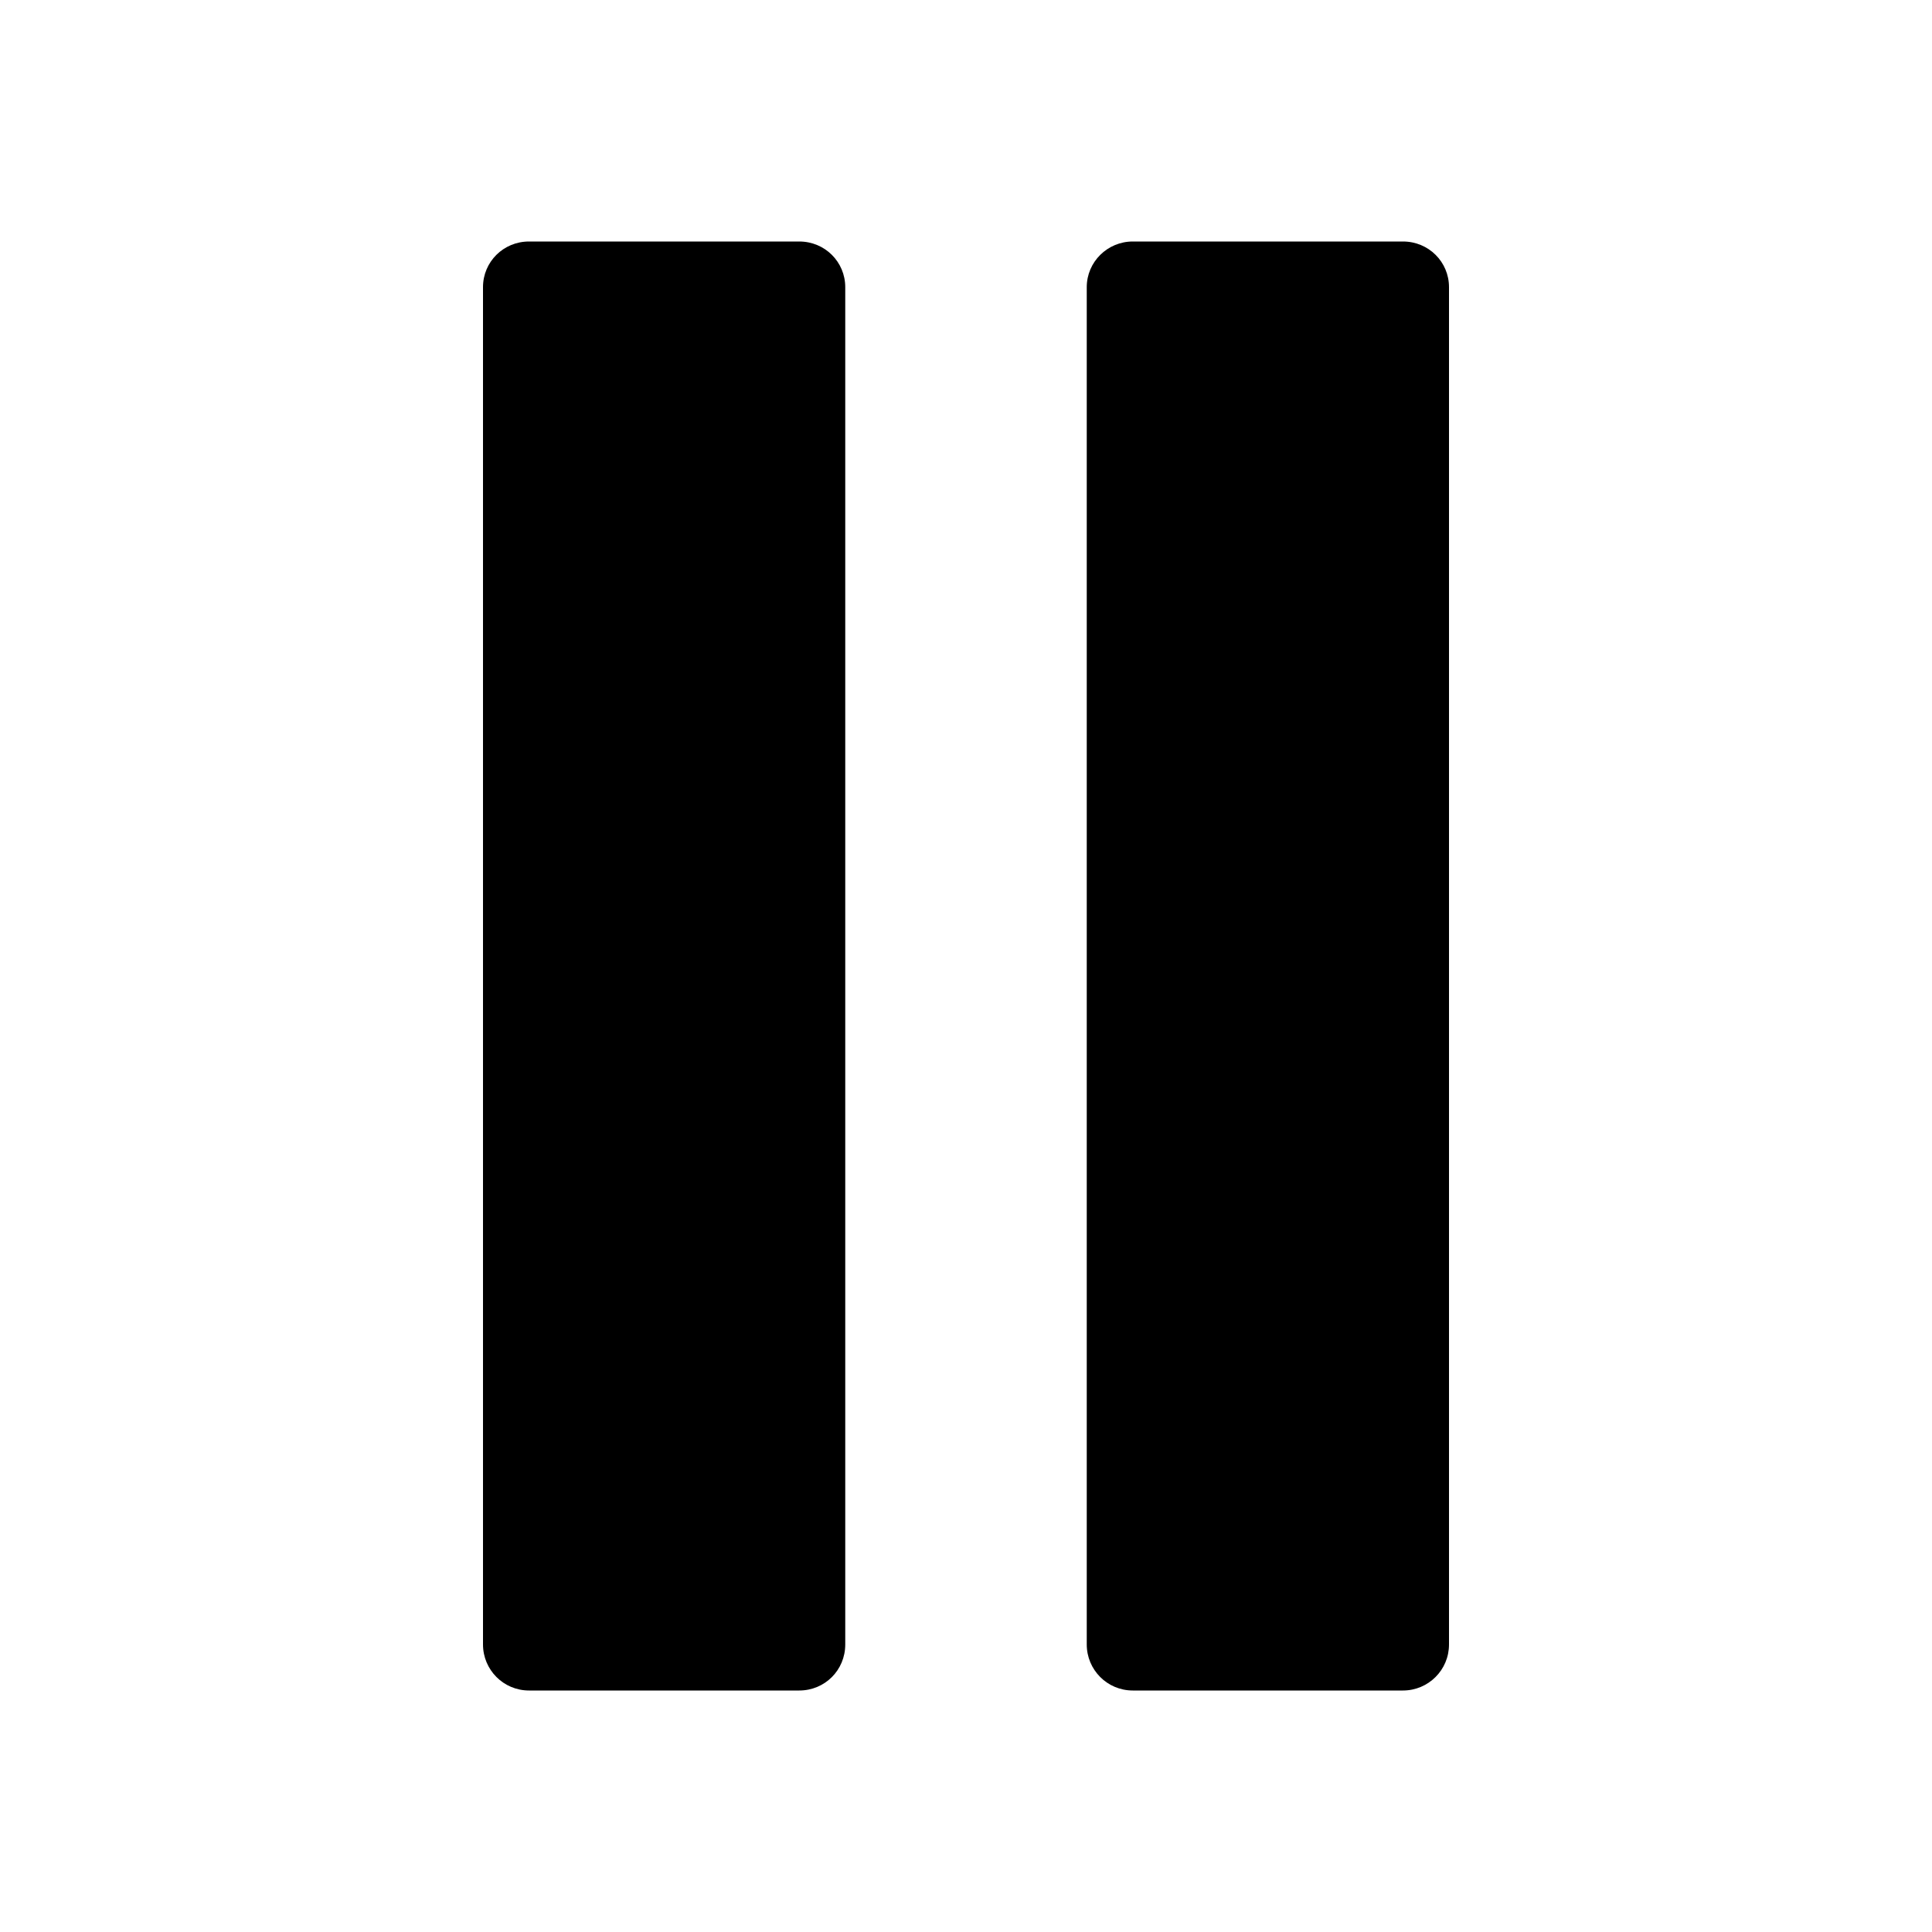
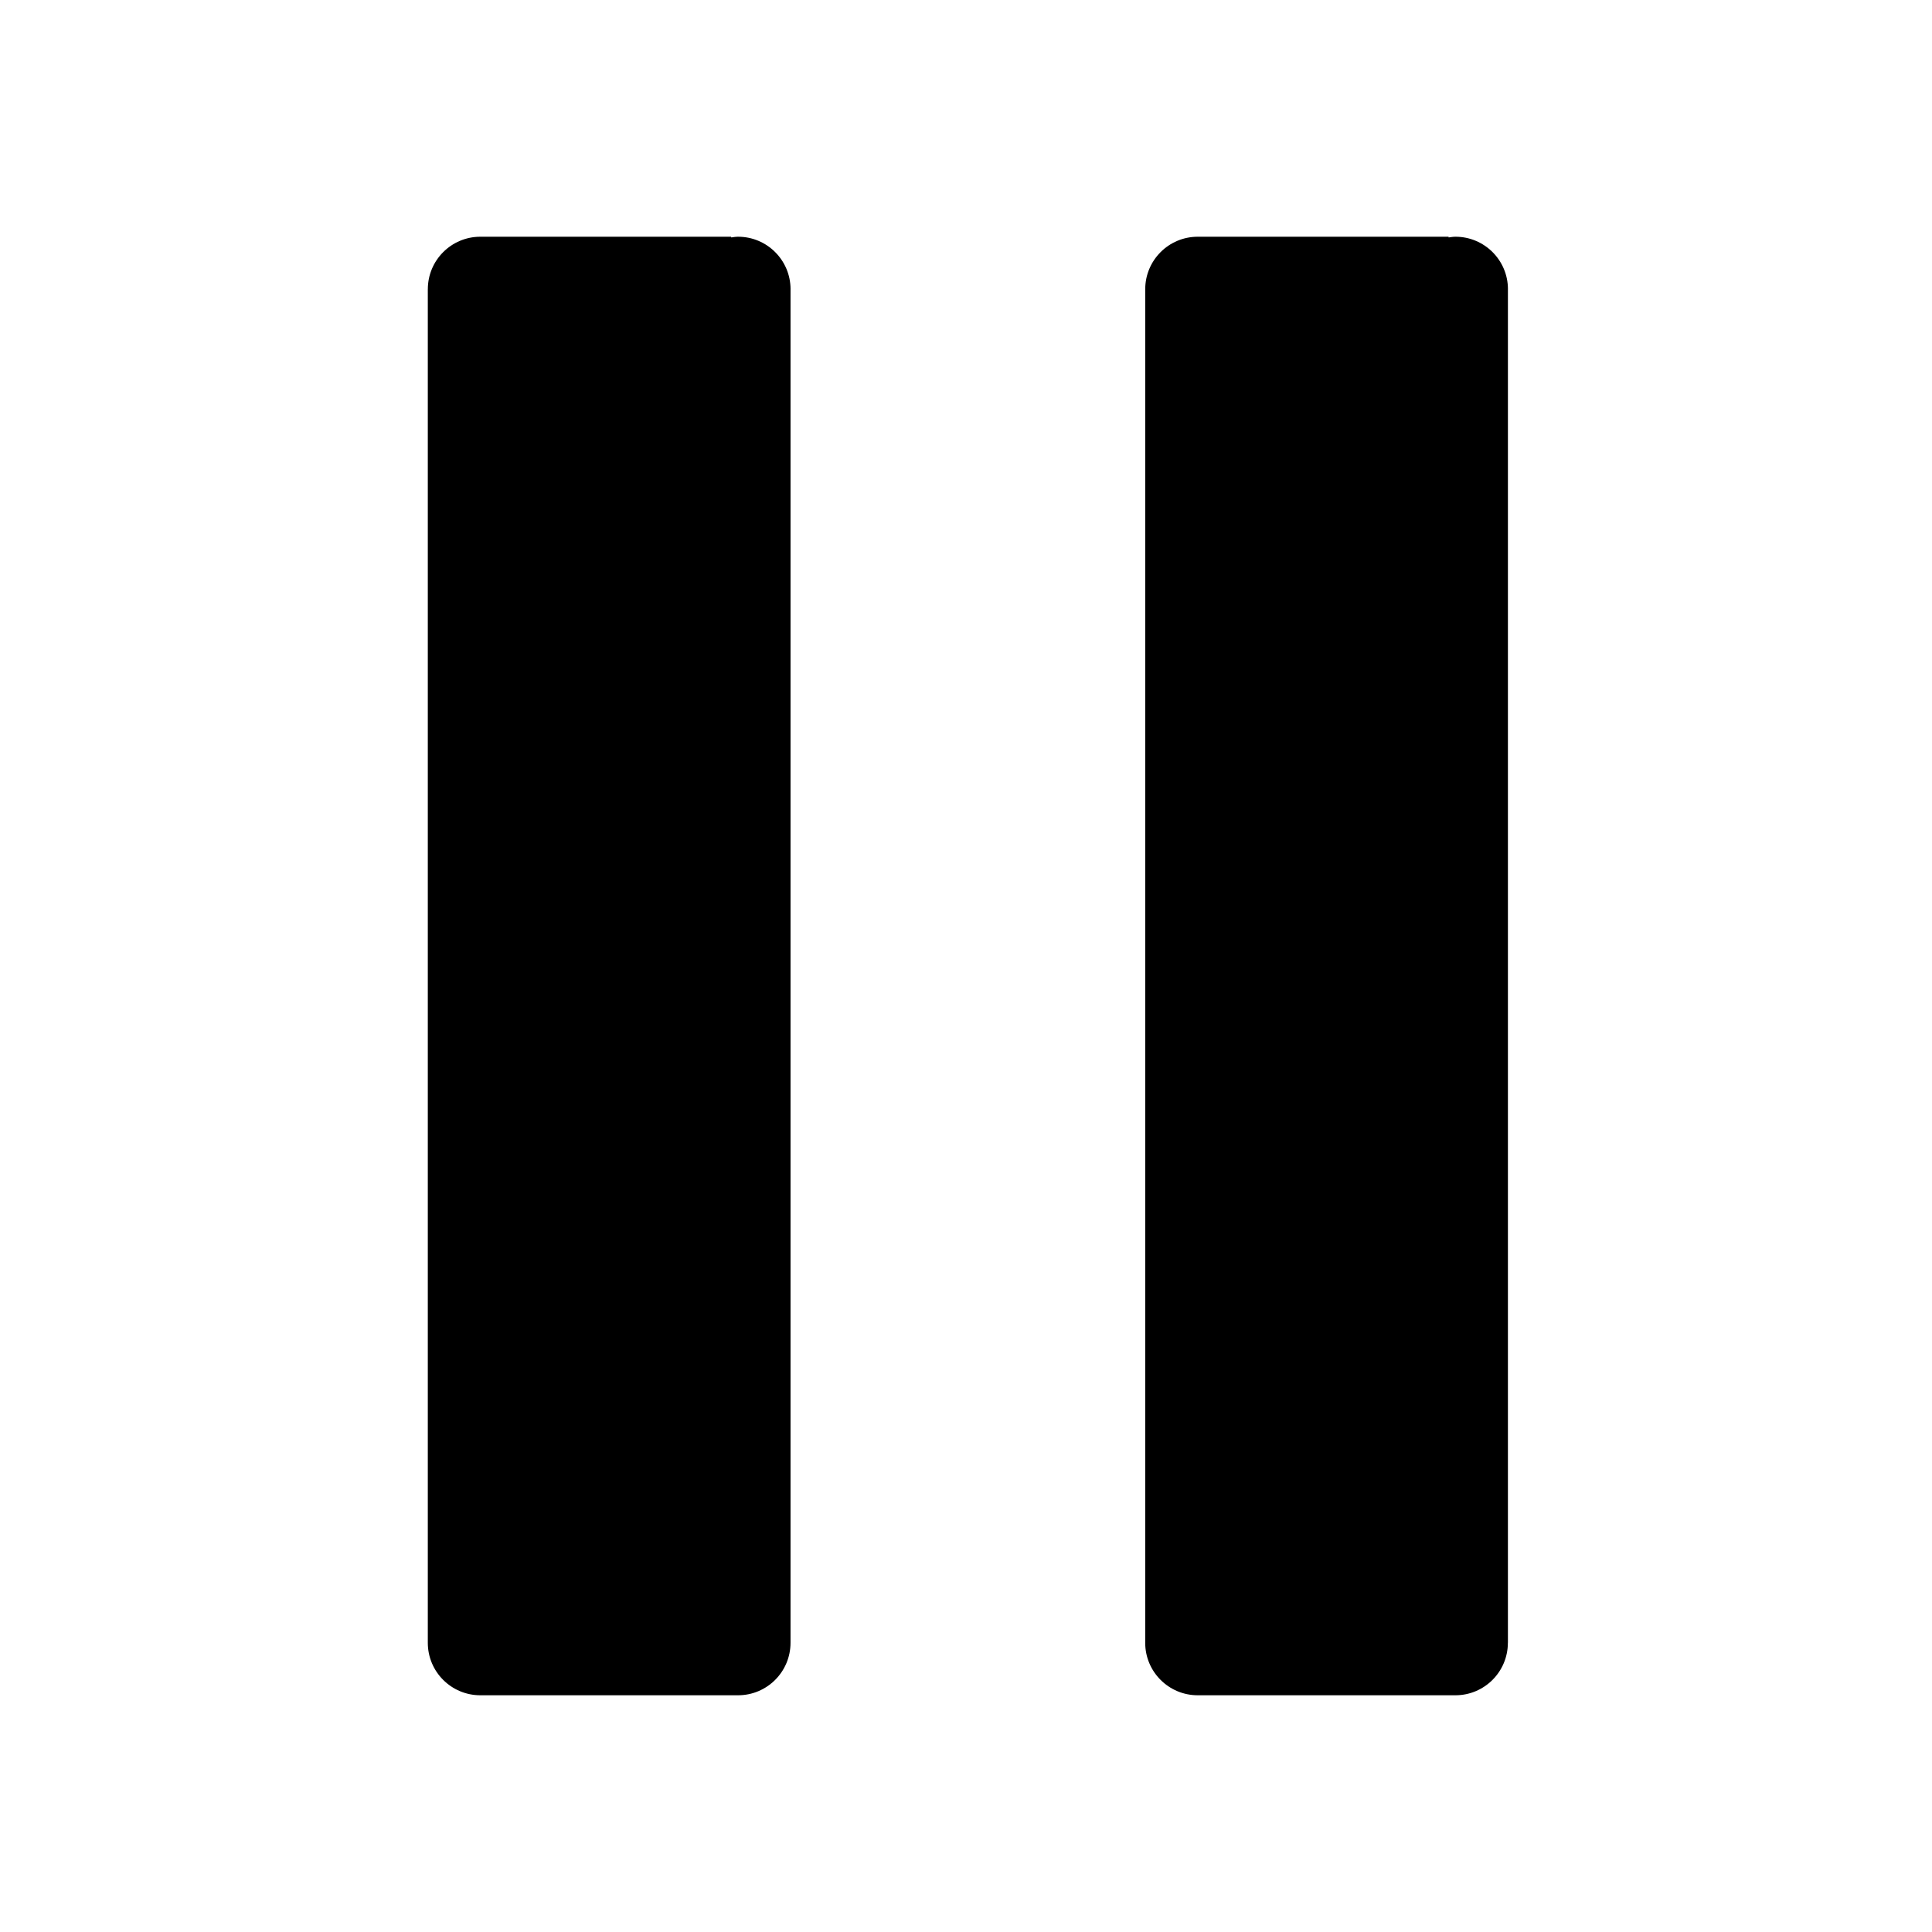
<svg xmlns="http://www.w3.org/2000/svg" width="512px" height="512px" viewBox="0 0 512 512" version="1.1">
  <defs />
  <g id="Page-1" stroke="none" stroke-width="1" fill="none" fill-rule="evenodd">
    <g id="pause" fill="#000000">
-       <g transform="translate(128, 64)" id="Group">
-         <g>
-           <path d="M96,371.8 L96,12.1 C96,5.4 90.6,0 83.8,0 L12.2,0 C5.4,0 0,5.4 0,12.1 L0,371.8 C0,378.5 5.4,384 12.2,384 L83.8,384 C90.6,384 96,378.6 96,371.8 L96,371.8 Z" id="Shape" />
-           <path d="M243.8,0 L172.2,0 C165.5,0 160,5.4 160,12.1 L160,371.8 C160,378.5 165.4,384 172.2,384 L243.8,384 C250.5,384 256,378.6 256,371.8 L256,12.1 C256,5.4 250.6,0 243.8,0 L243.8,0 Z" id="Shape" />
+       <g id="fi-pause" transform="translate(115, 63)">
+         <g id="Group">
+           <path d="M80.597,-0.264 C79.973,-0.264 79.375,-0.161 78.777,-0.077 L78.777,-0.264 L12.298,-0.264 L12.291,-0.264 C4.612,-0.264 -1.621,5.964 -1.621,13.652 L-1.621,13.684 L-1.627,13.684 L-1.627,372.297 L-1.621,372.297 C-1.621,372.316 -1.627,372.336 -1.627,372.355 C-1.627,380.036 4.605,386.264 12.285,386.264 L12.285,386.264 L80.591,386.264 C88.27,386.264 94.496,380.036 94.496,372.355 C94.496,372.336 94.49,372.316 94.49,372.297 L94.496,372.297 L94.496,13.684 C94.496,13.671 94.503,13.658 94.503,13.652 C94.503,5.964 88.27,-0.264 80.597,-0.264 L80.597,-0.264 Z" id="Shape" />
+           <path d="M284.614,372.297 L284.614,13.684 C284.614,13.671 284.621,13.658 284.621,13.652 C284.621,5.964 278.388,-0.264 270.715,-0.264 C270.091,-0.264 269.493,-0.161 268.895,-0.077 L268.895,-0.264 L202.409,-0.264 C194.73,-0.264 188.497,5.964 188.497,13.652 L188.497,13.684 L188.491,13.684 L188.491,372.297 L188.497,372.297 C188.497,372.316 188.491,372.336 188.491,372.355 C188.491,380.036 194.723,386.264 202.403,386.264 L202.403,386.264 L270.696,386.264 C278.376,386.264 284.602,380.036 284.602,372.355 C284.614,372.336 284.608,372.316 284.614,372.297 L284.614,372.297 L284.614,372.297 Z" id="Shape" />
        </g>
      </g>
    </g>
  </g>
</svg>
